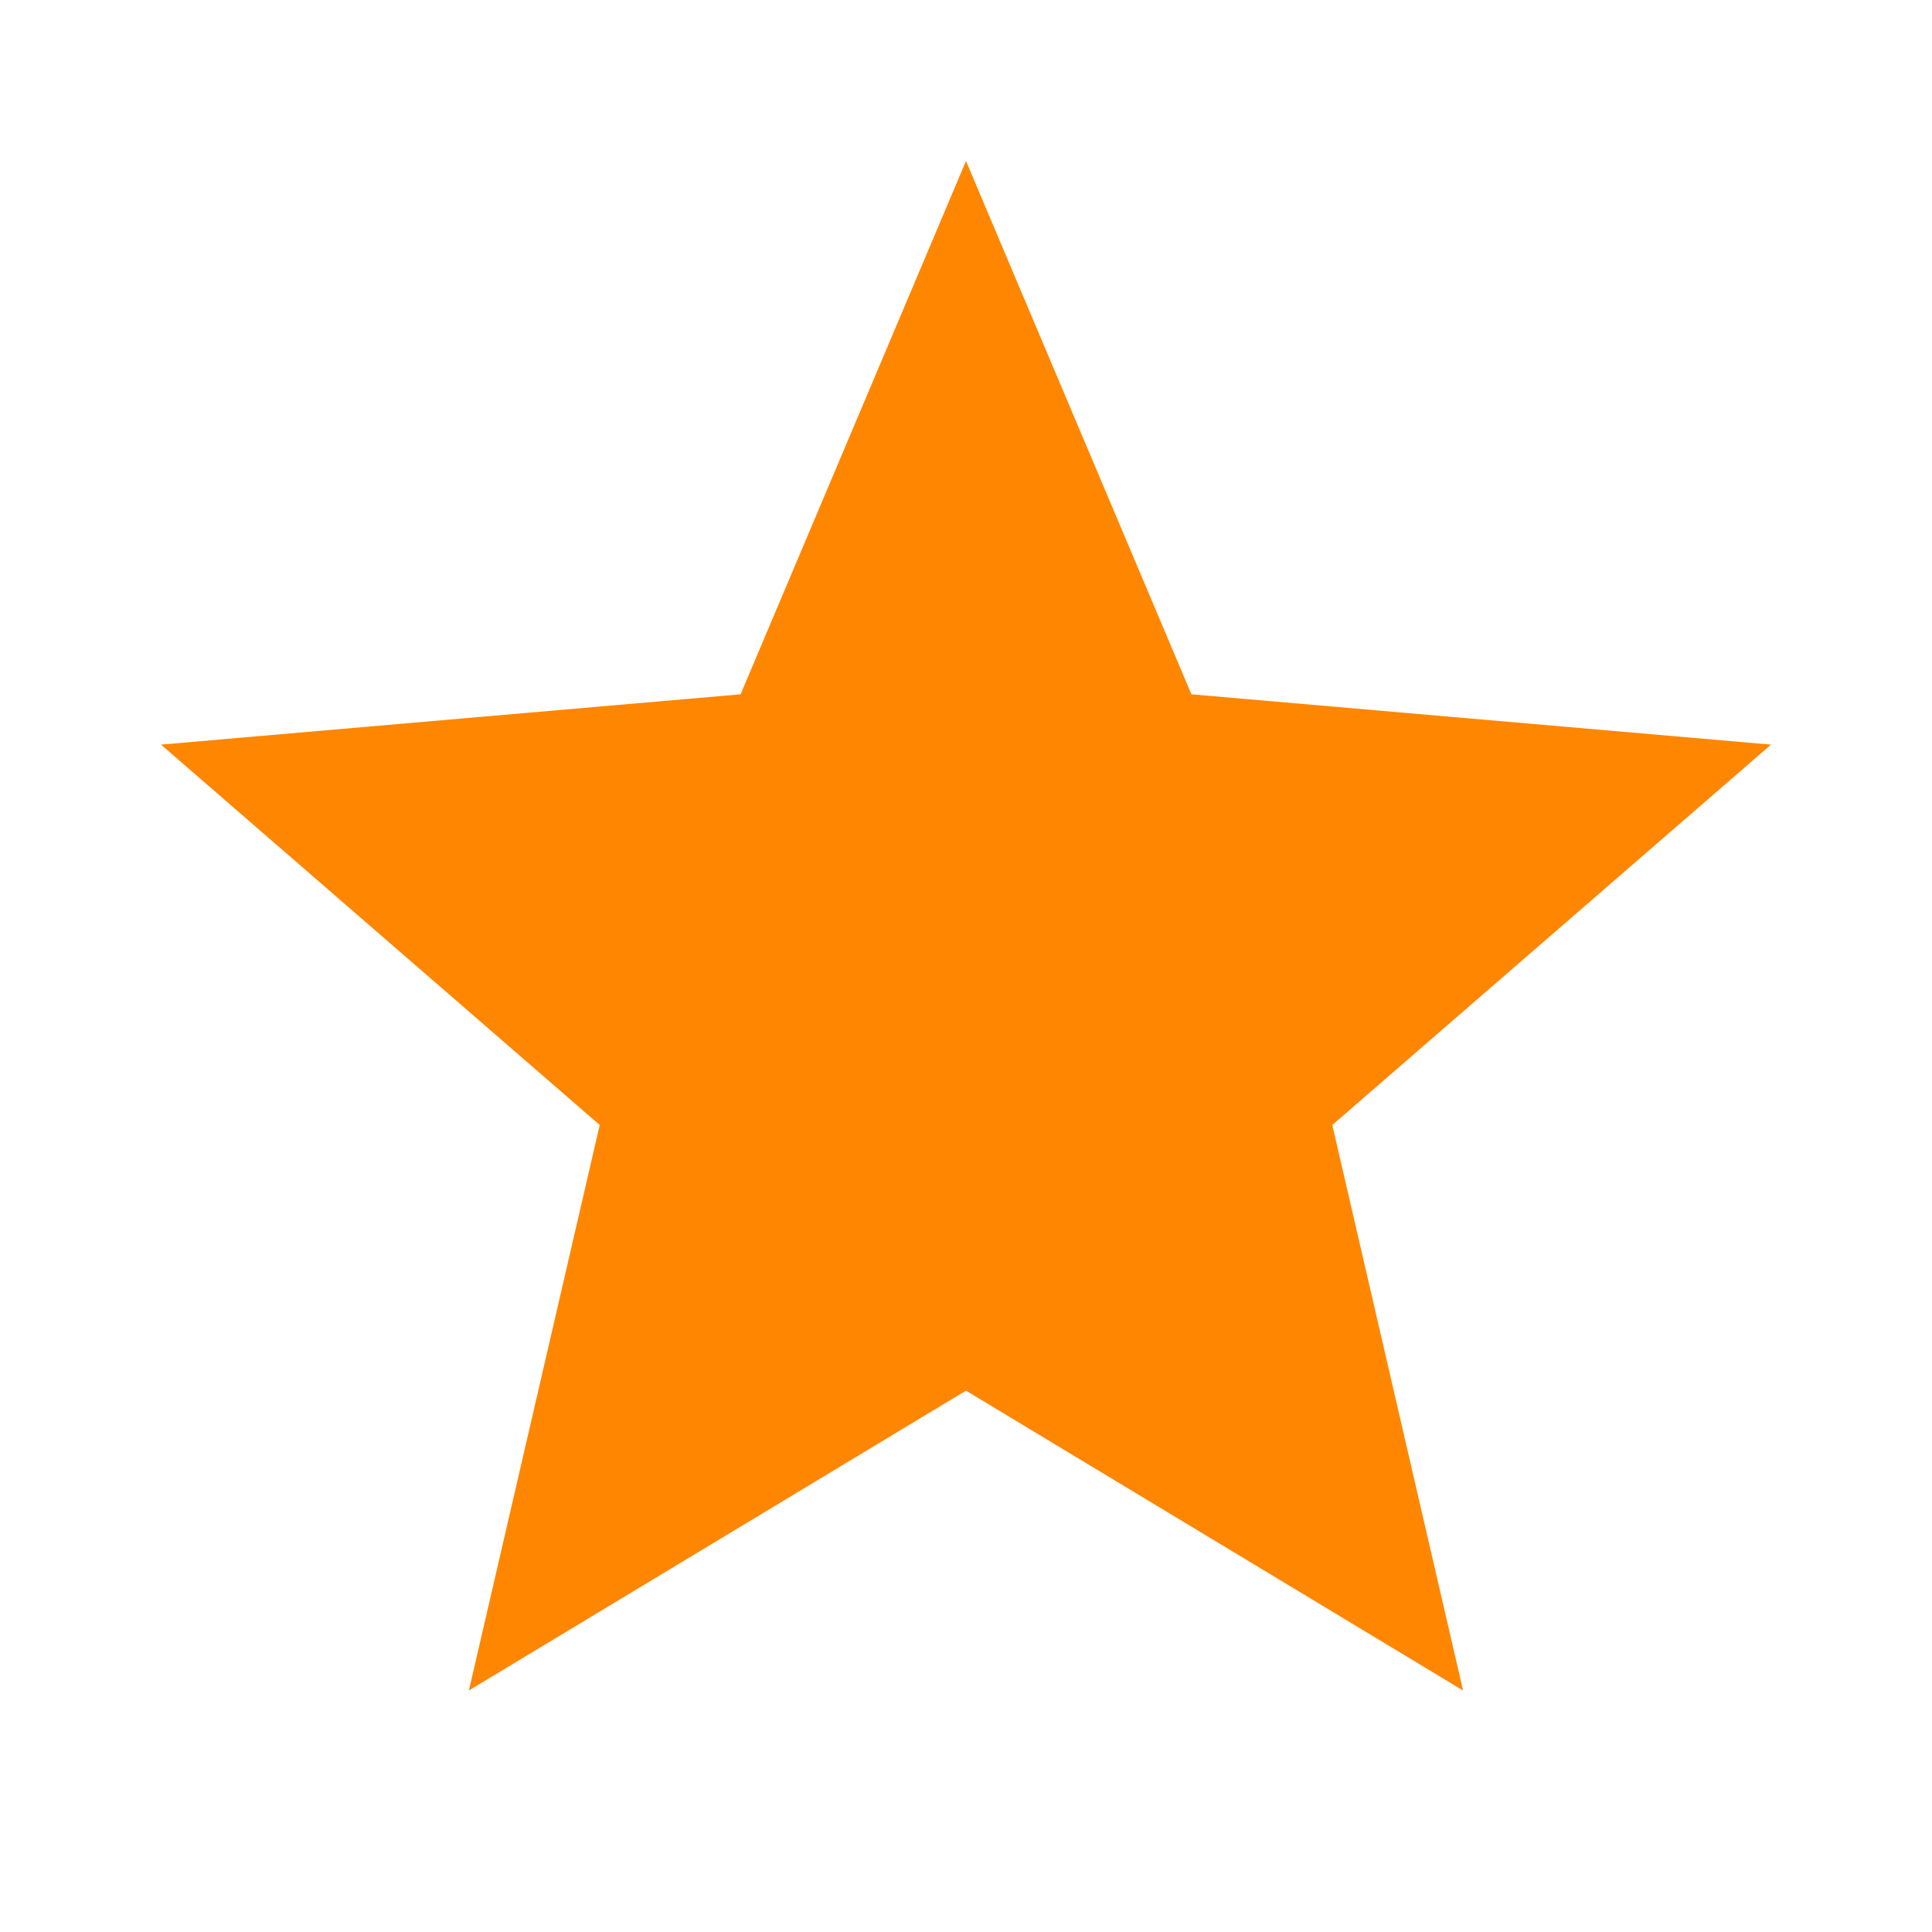
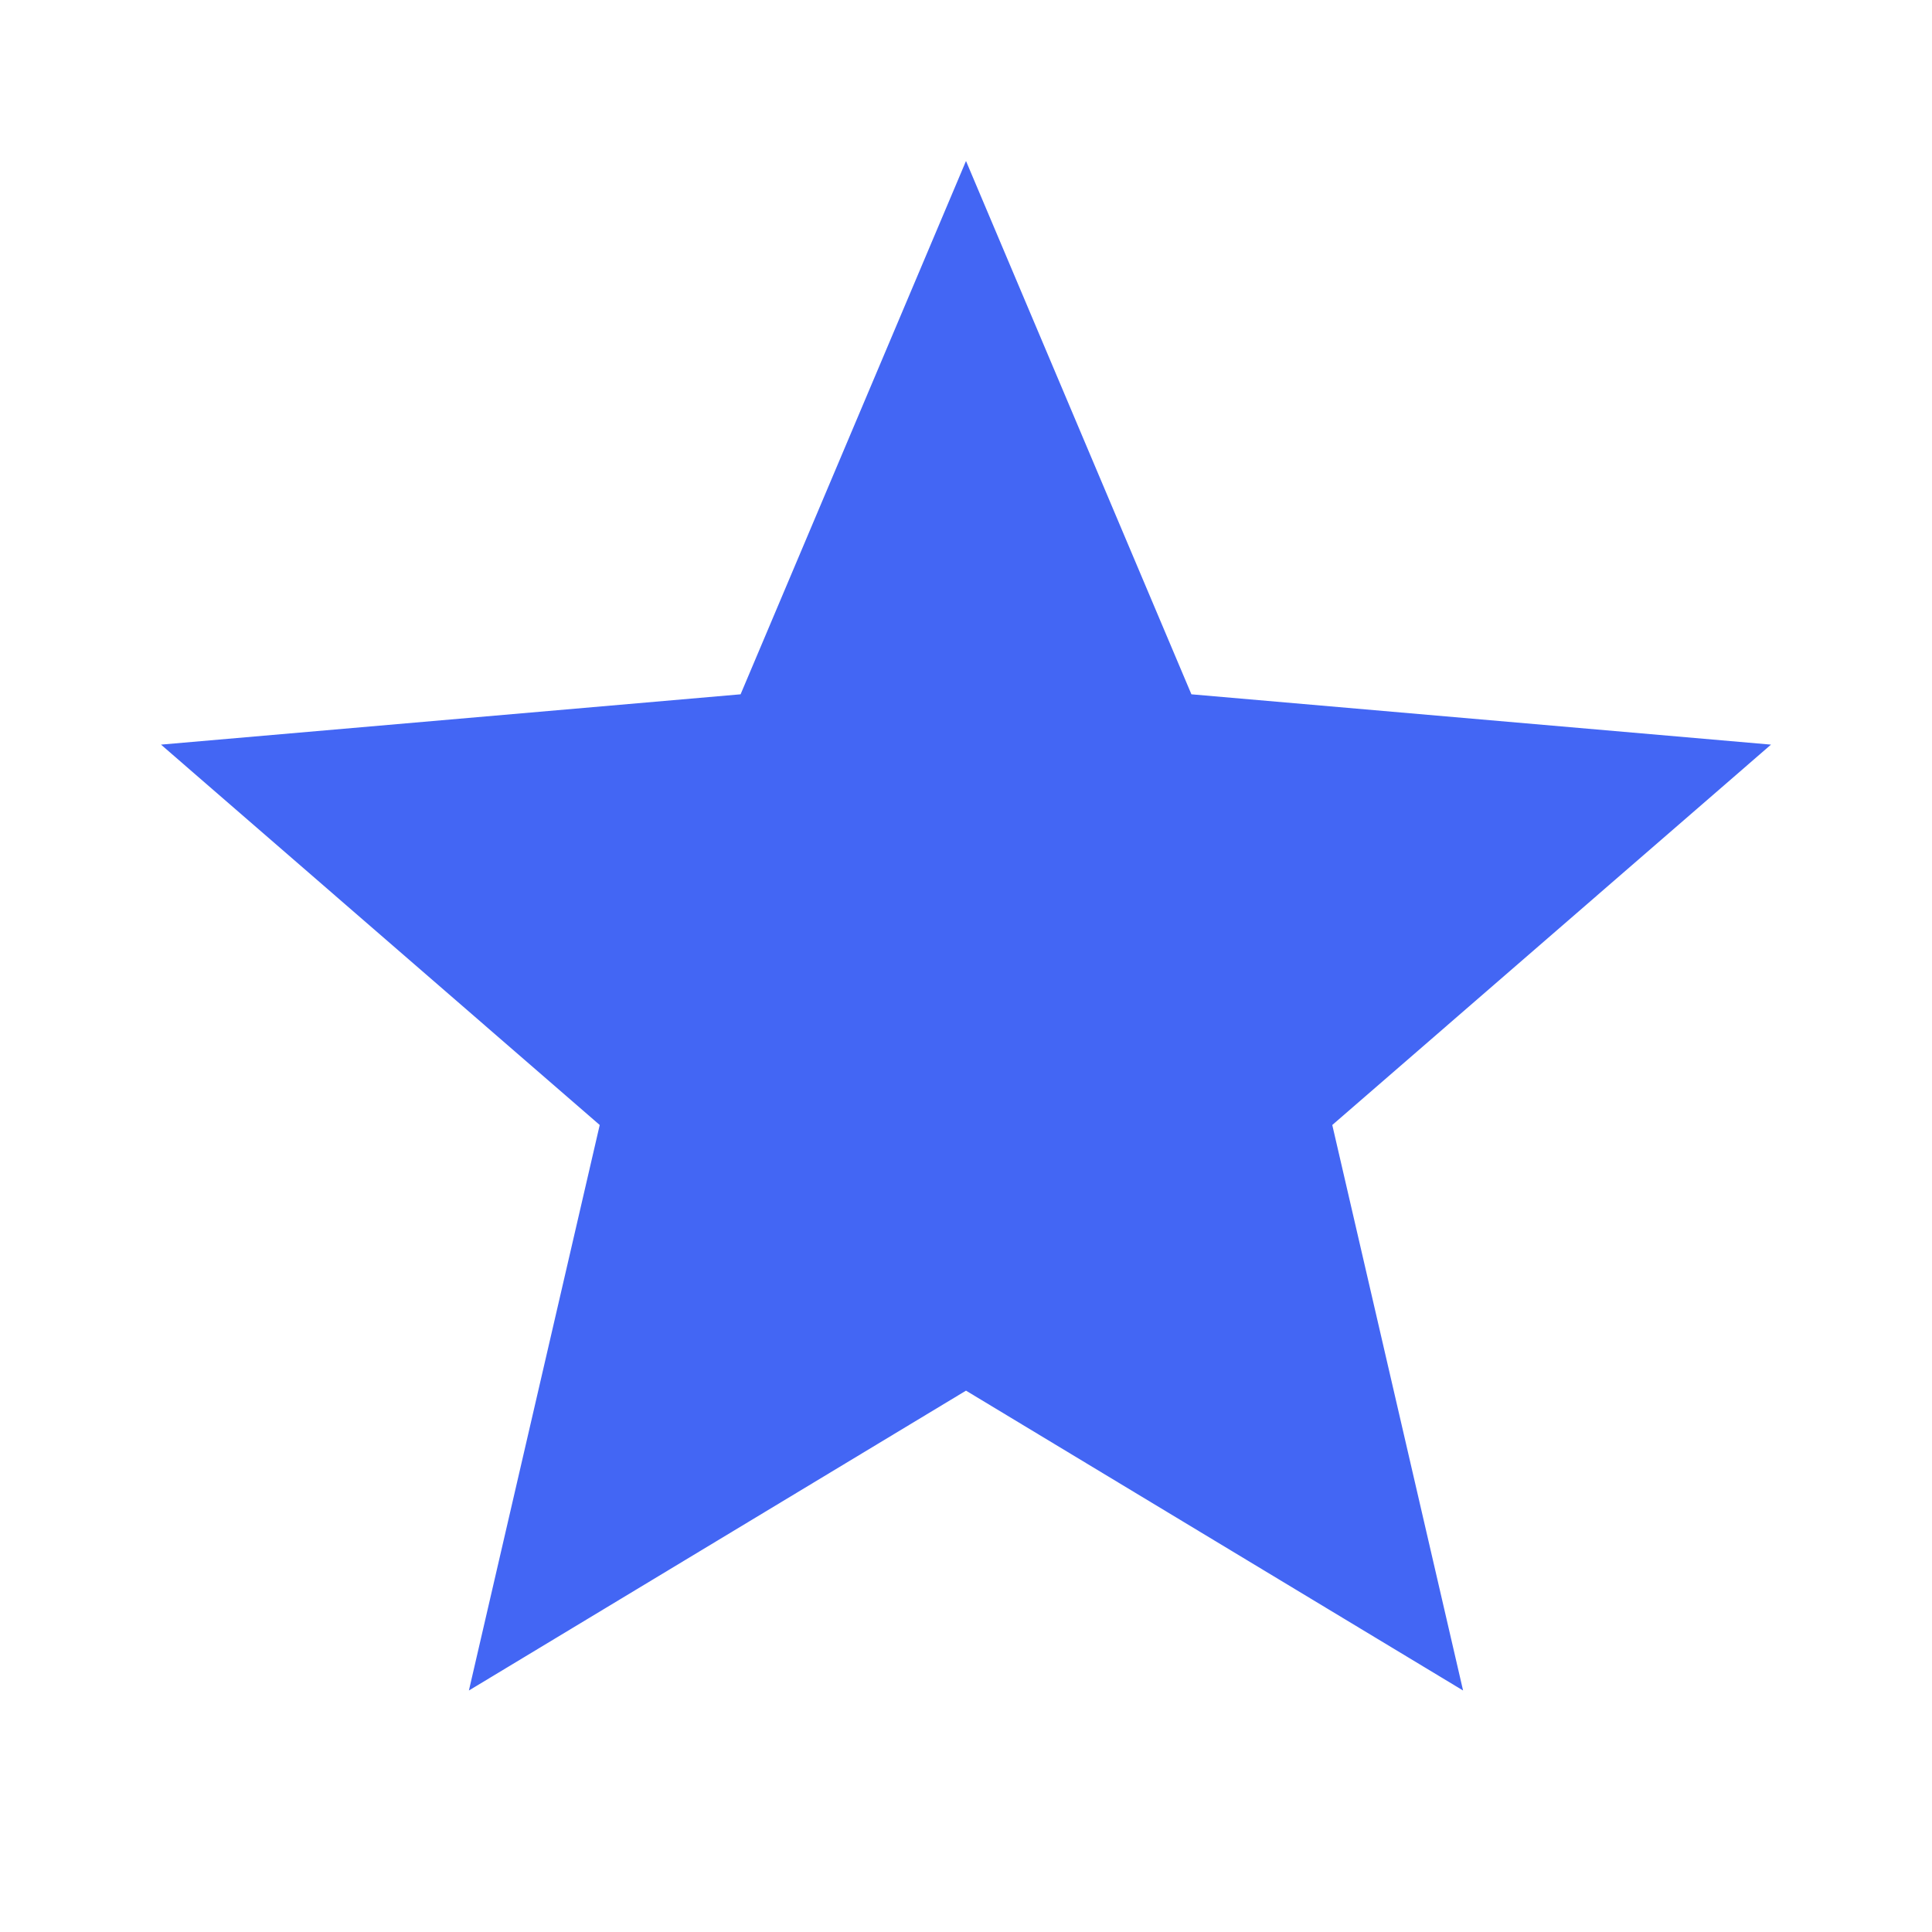
<svg xmlns="http://www.w3.org/2000/svg" width="70" height="70" viewBox="0 0 70 70" fill="none">
-   <path d="M16.989 61.25L21.729 40.761L5.833 26.979L26.833 25.156L35 5.833L43.167 25.156L64.167 26.979L48.271 40.761L53.01 61.25L35 50.386L16.989 61.25Z" fill="#FF8600" />
+   <path d="M16.989 61.25L21.729 40.761L5.833 26.979L26.833 25.156L35 5.833L43.167 25.156L64.167 26.979L48.271 40.761L53.01 61.25L35 50.386L16.989 61.25Z" fill="#4366F4" />
</svg>
